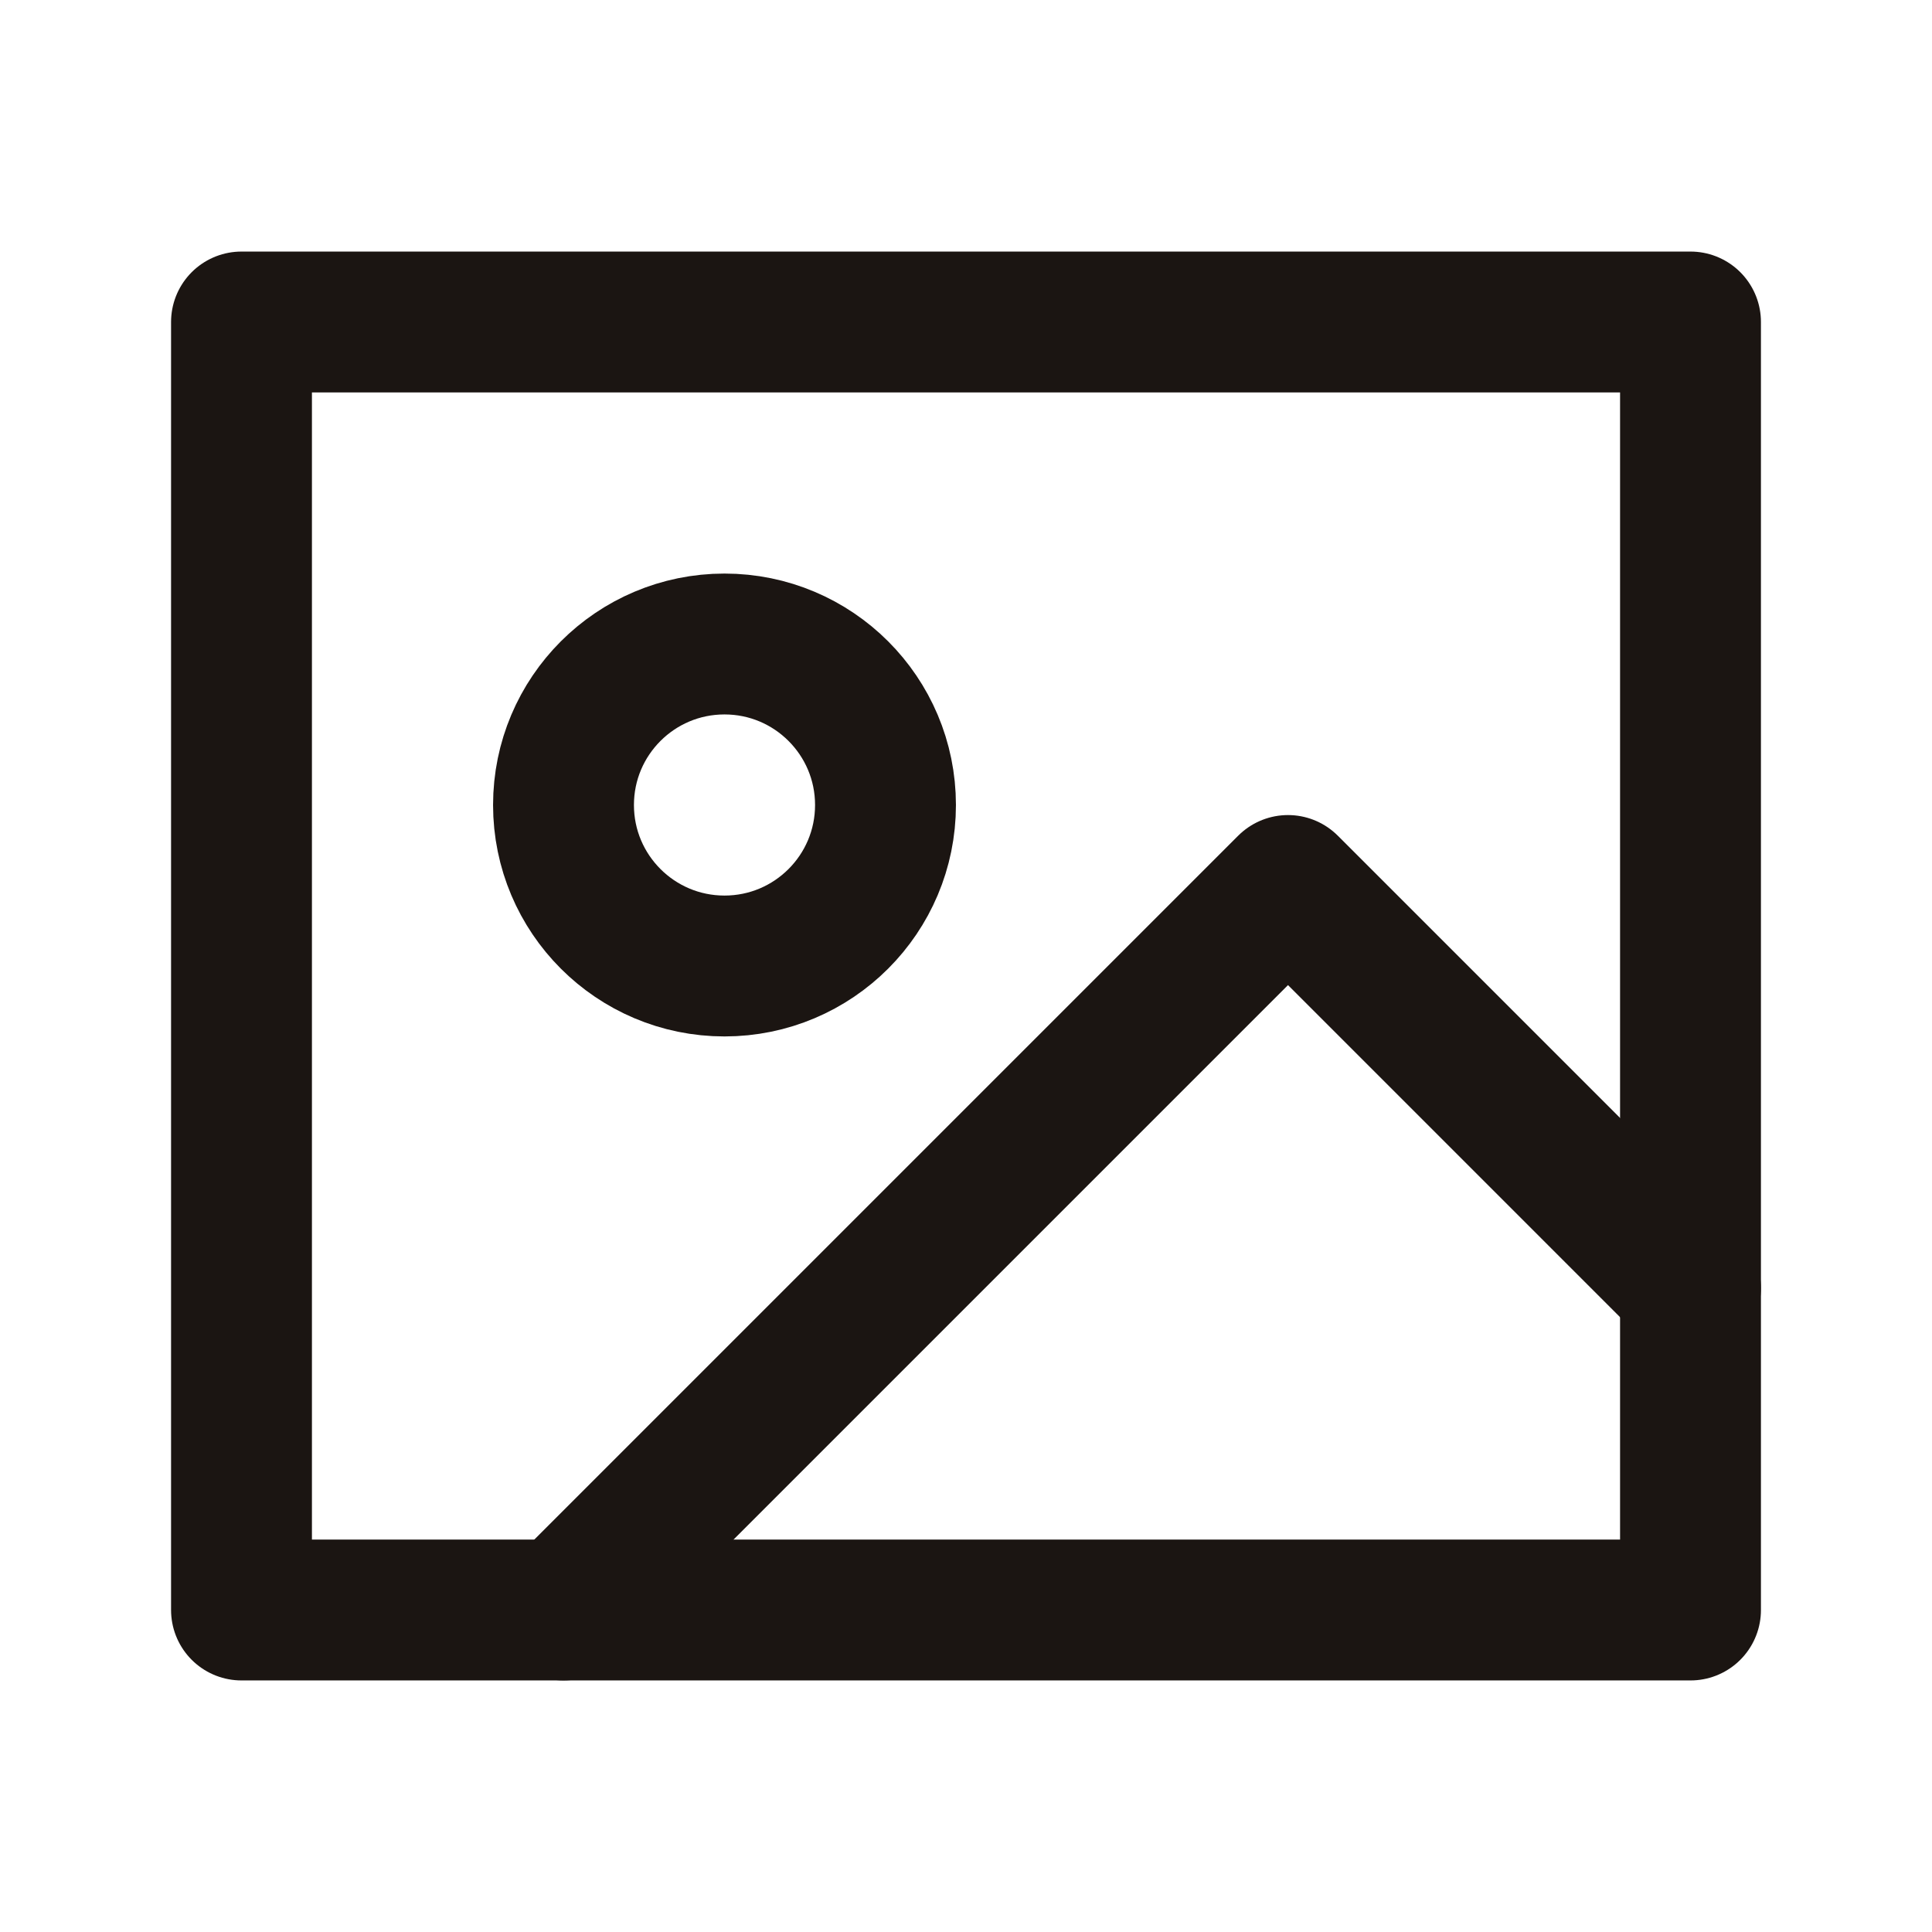
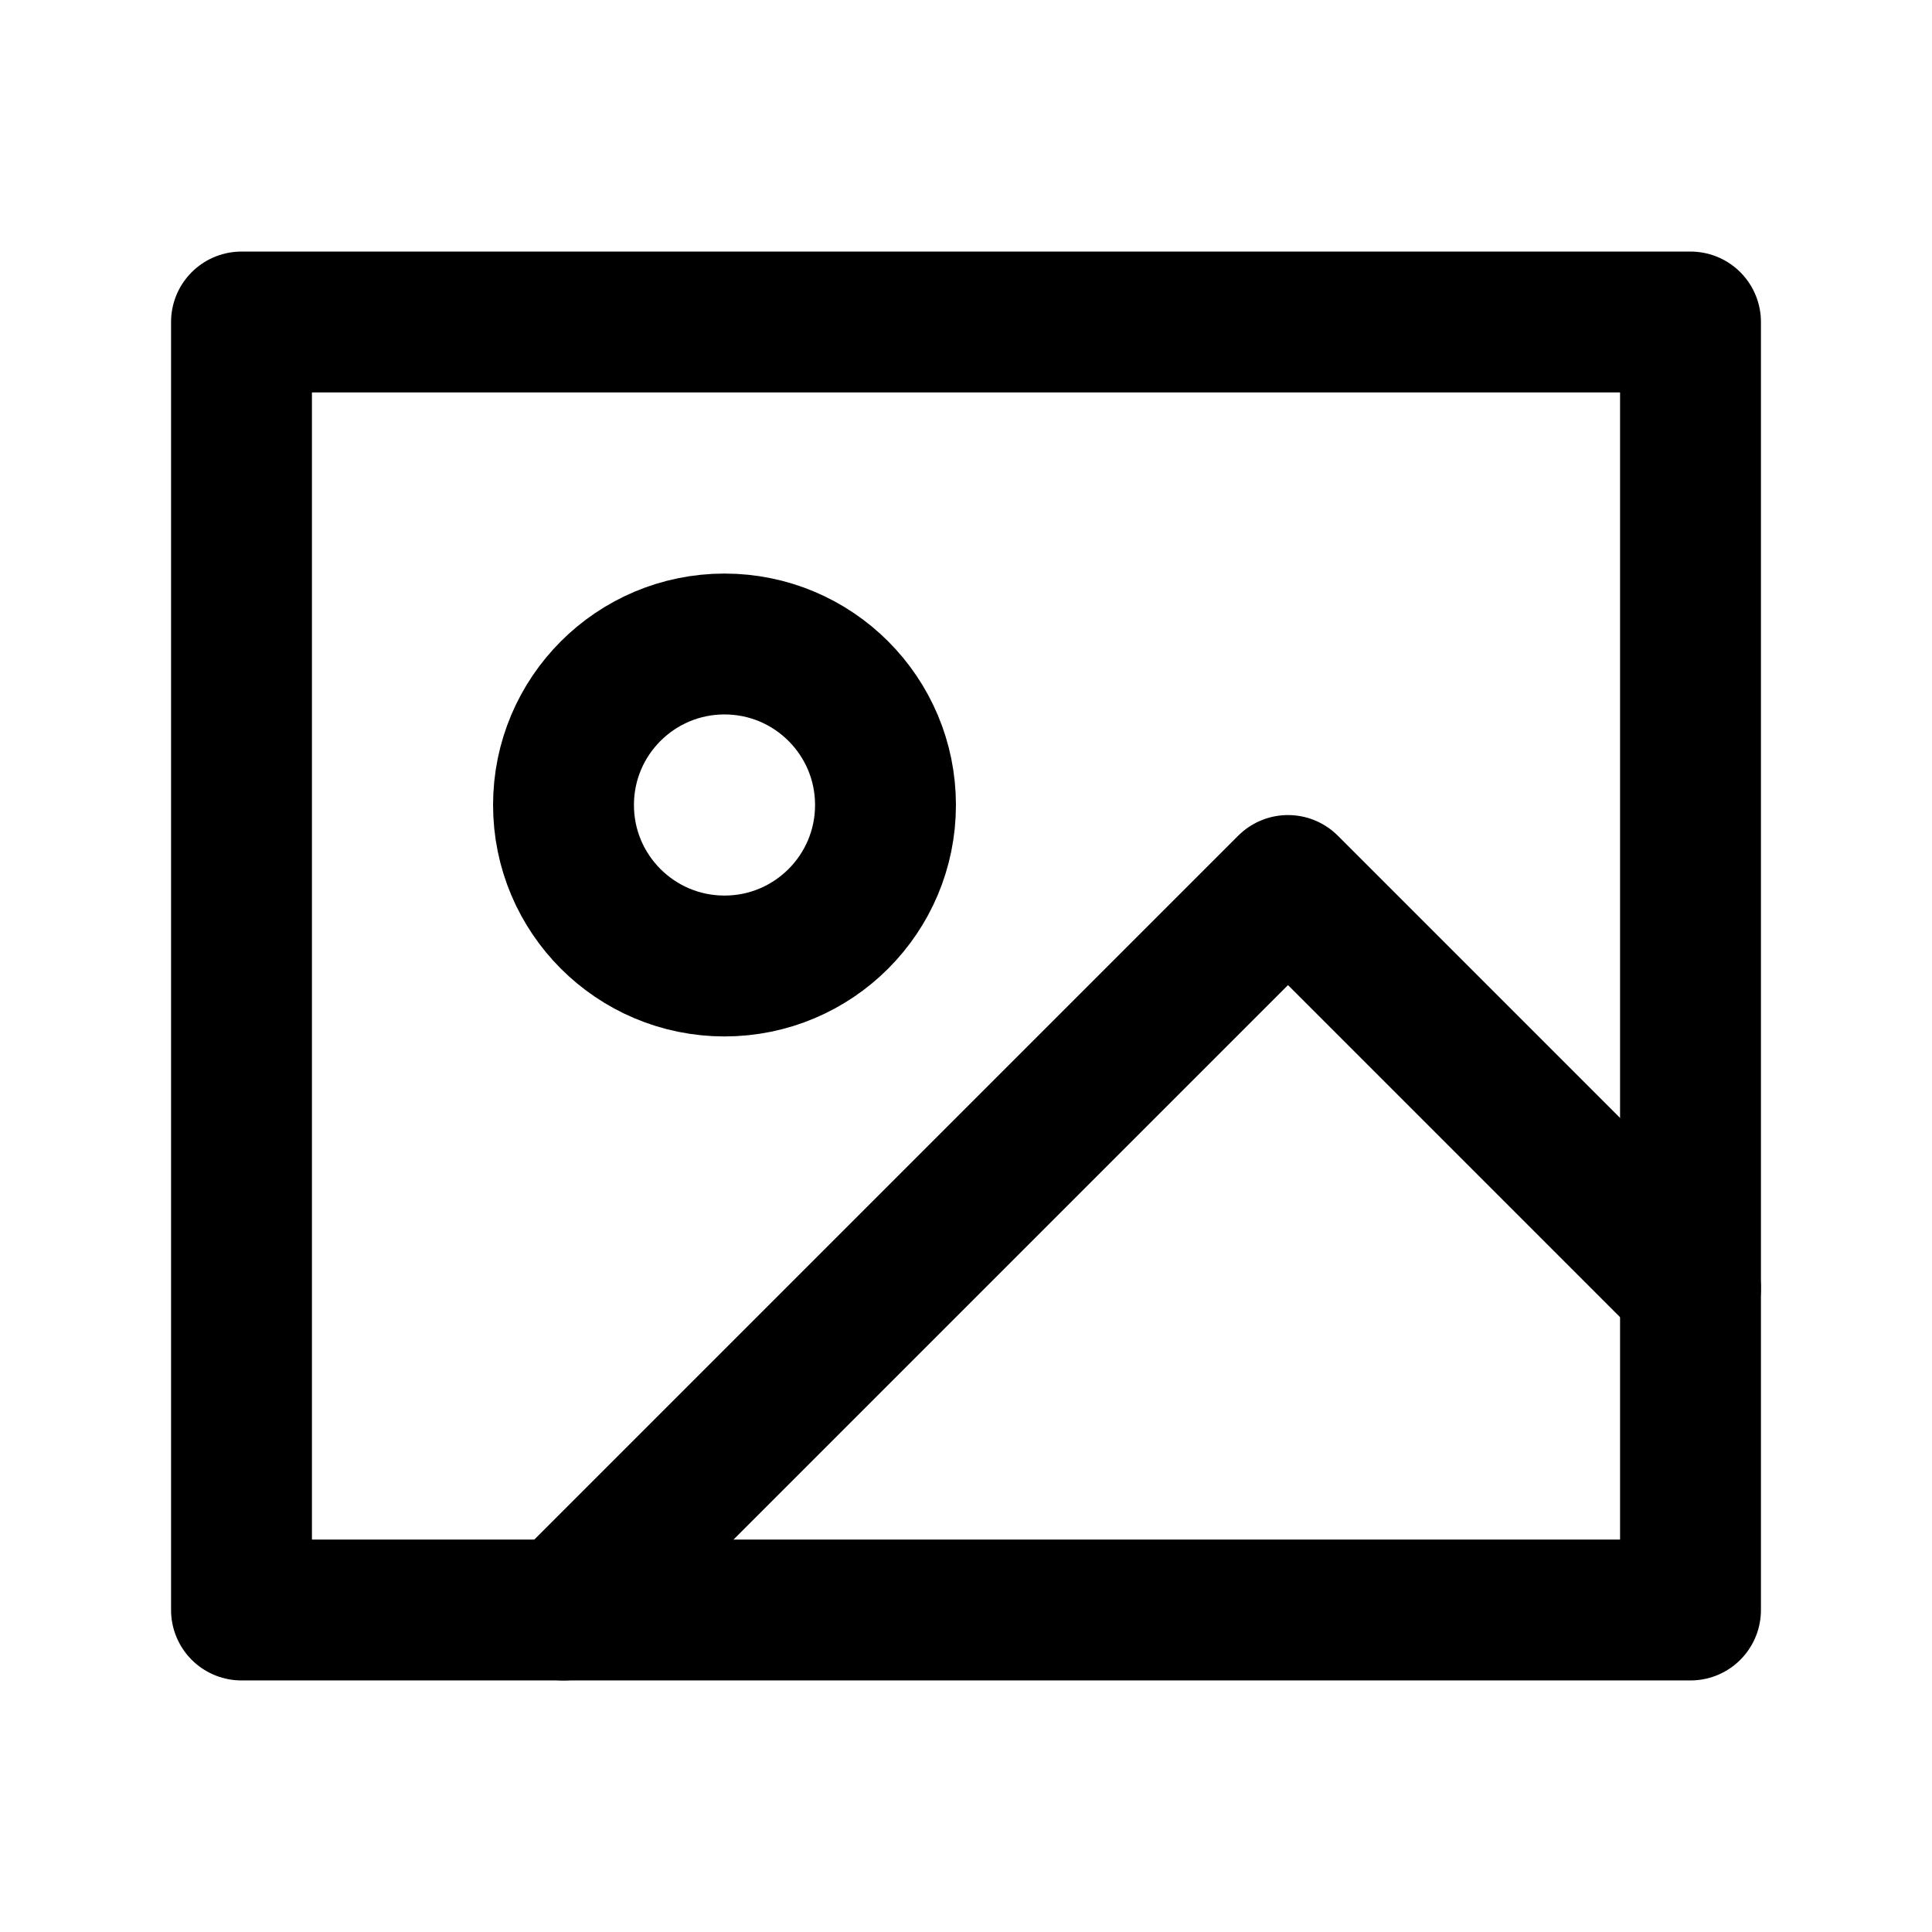
- <svg xmlns="http://www.w3.org/2000/svg" viewBox="0 0 24 24" width="24" height="24" fill="none" stroke="#1B1512" stroke-width="1.75" stroke-linecap="round" stroke-linejoin="round">
+ <svg xmlns="http://www.w3.org/2000/svg" viewBox="0 0 24 24" width="24" height="24" fill="none" stroke="currentColor" stroke-width="1.75" stroke-linecap="round" stroke-linejoin="round">
  <rect x="3" y="4" width="18" height="16" />
  <circle cx="9" cy="10" r="2" />
  <path d="M21 16l-5-5-9 9" />
</svg>
